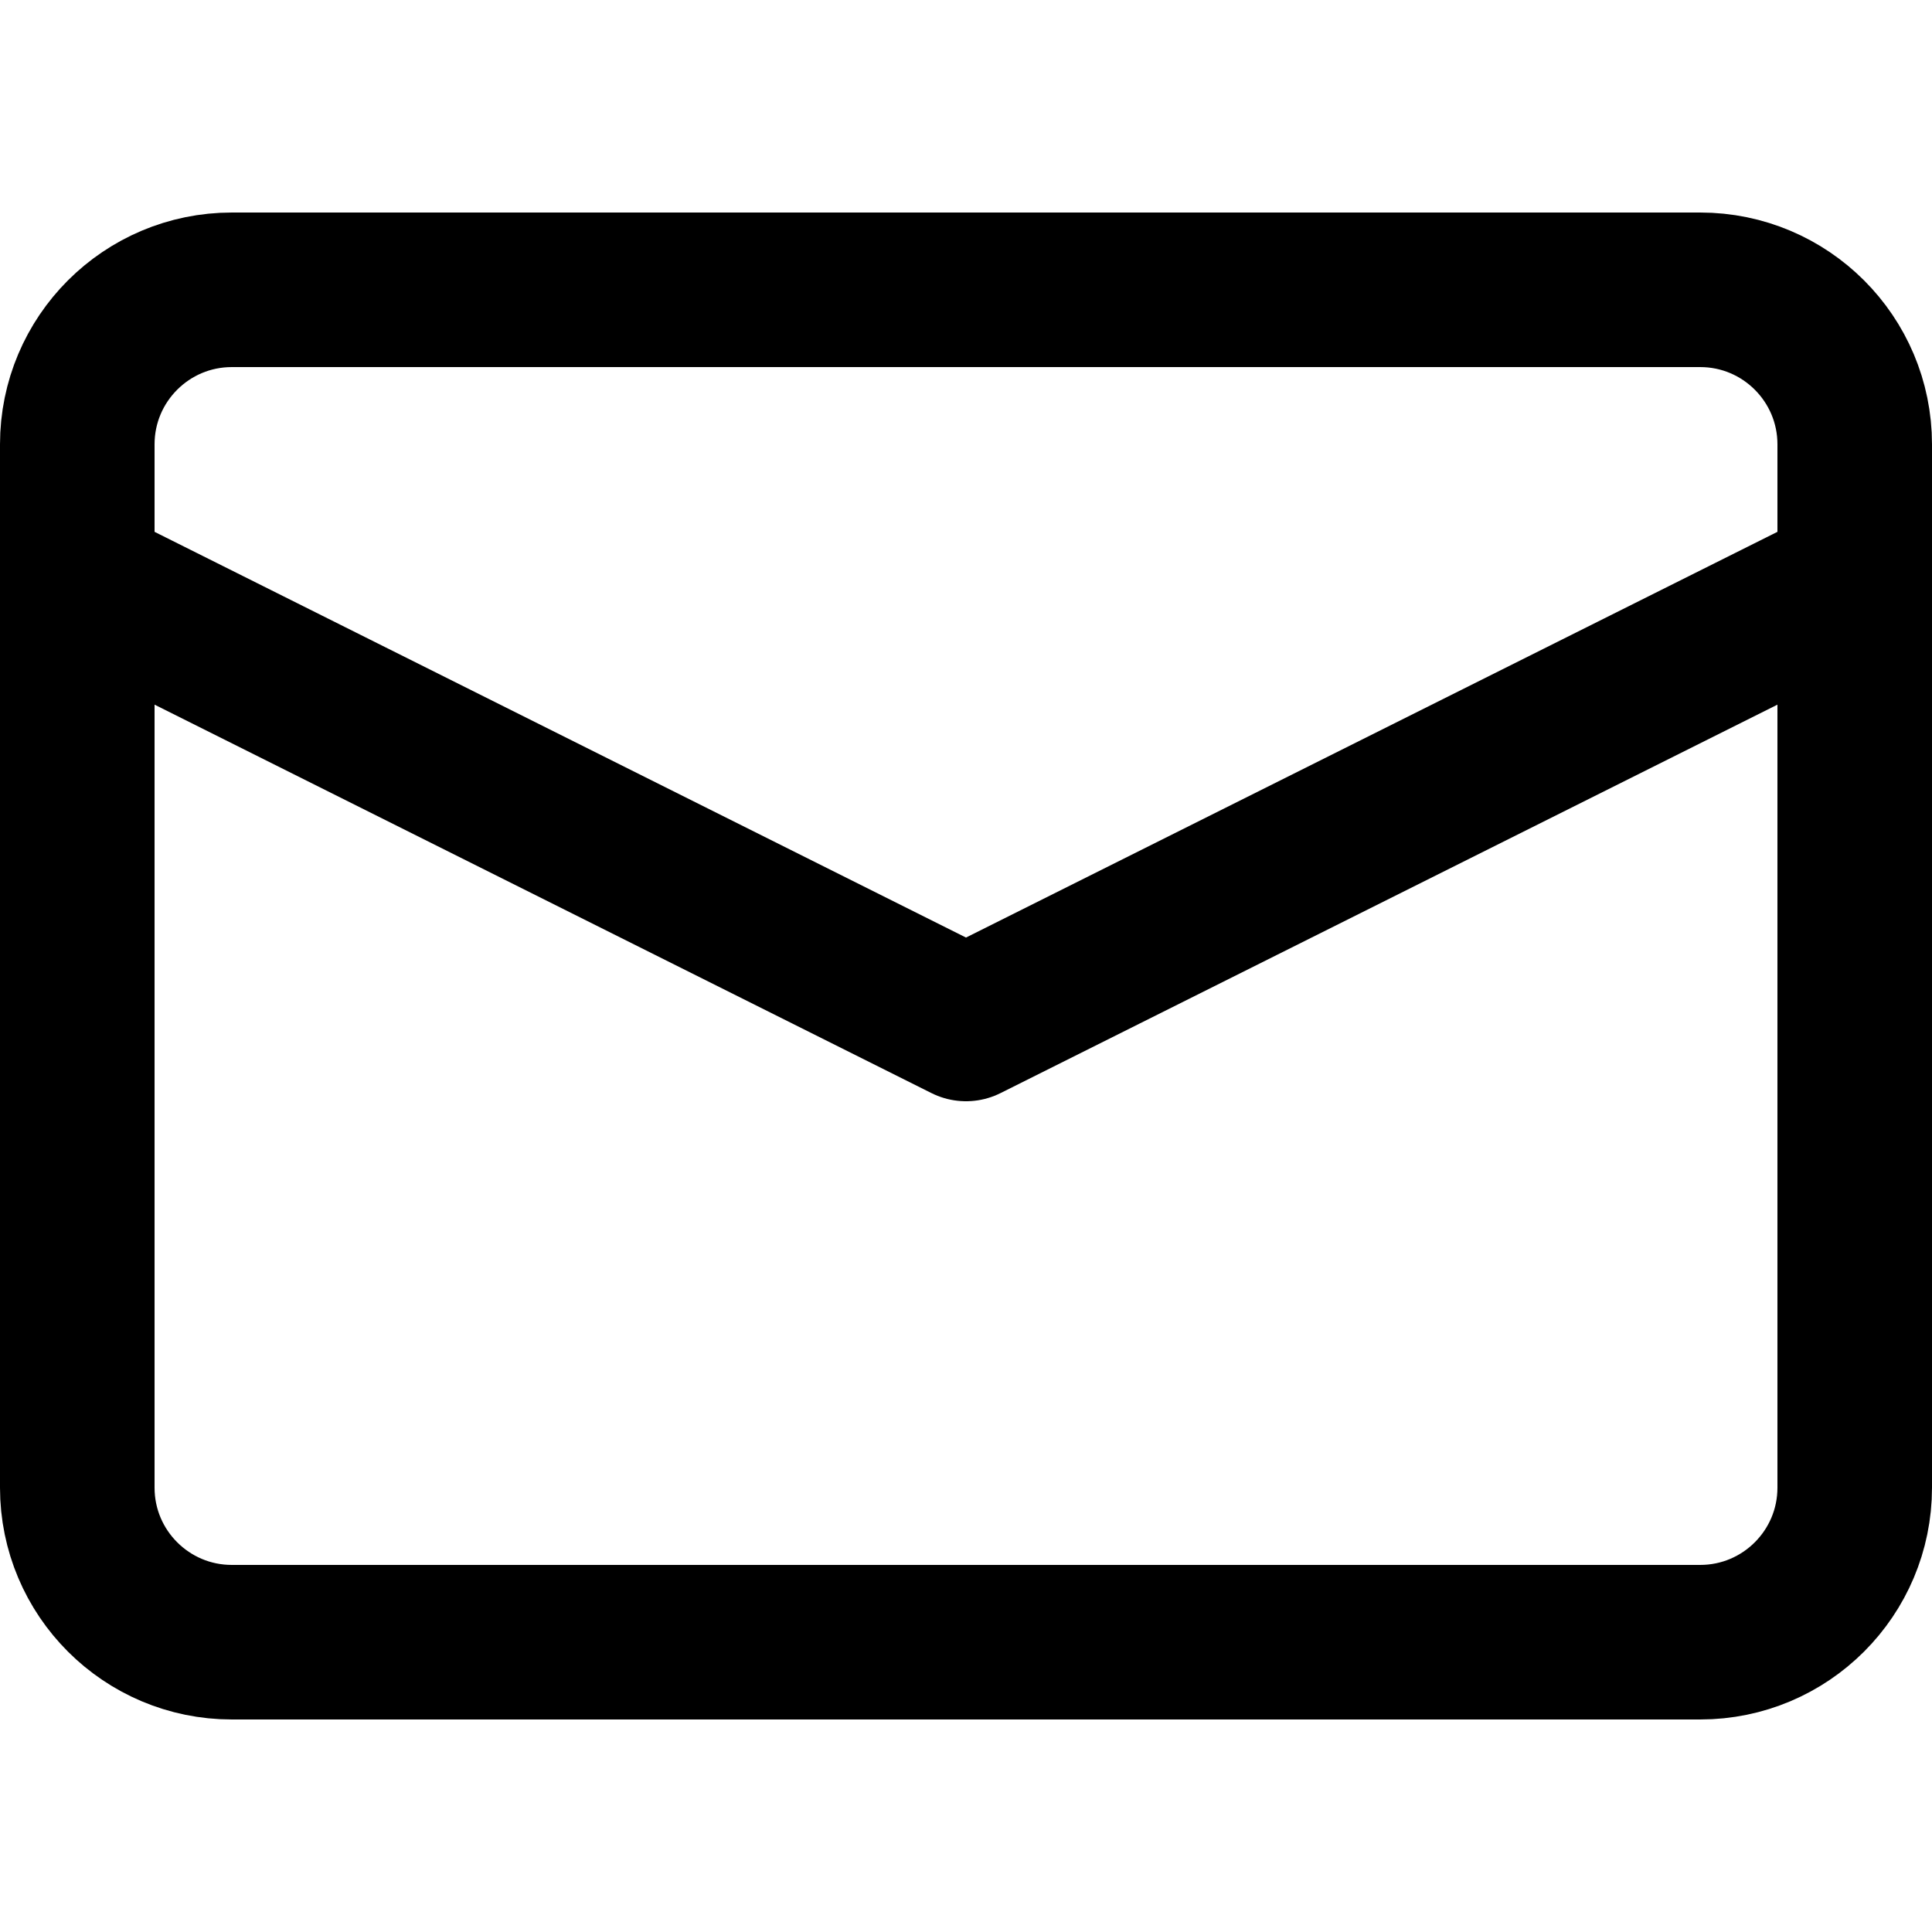
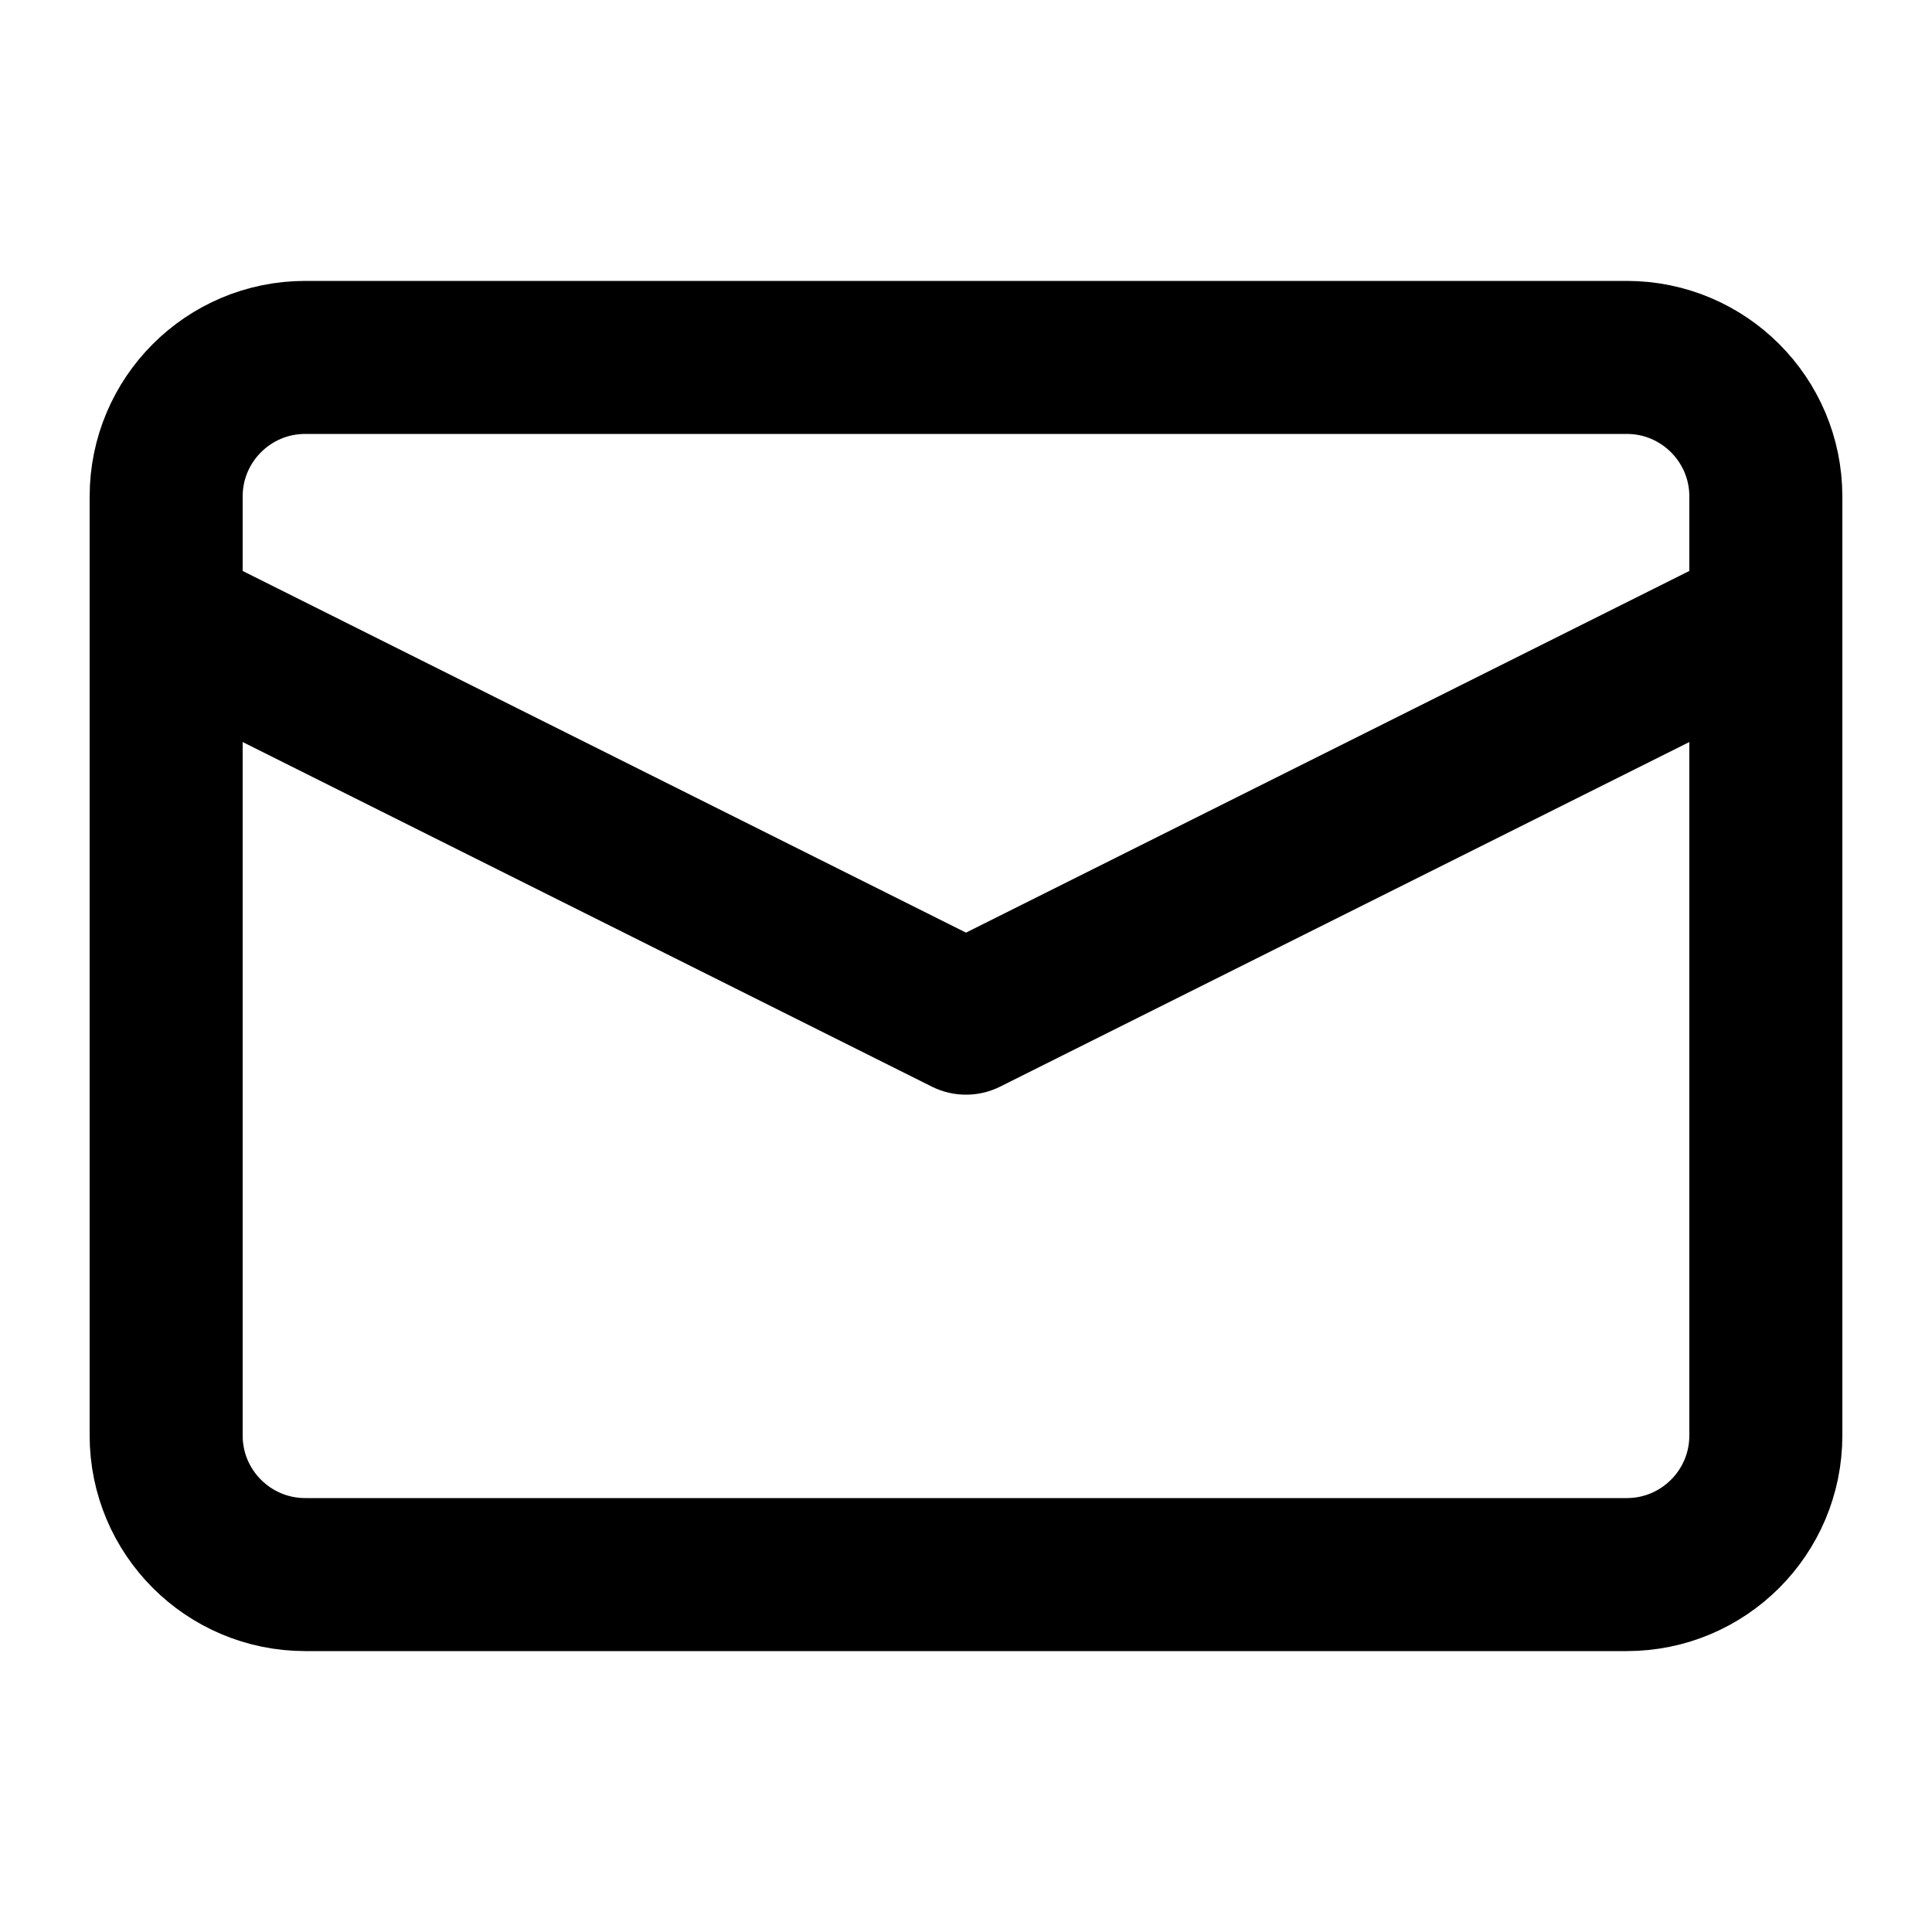
<svg xmlns="http://www.w3.org/2000/svg" viewBox="-50 -50 100 100">
-   <g stroke-width="8" stroke="currentColor" stroke-linejoin="round" stroke-linecap="round" fill="none">
+   <g transform="scale(0.9)" stroke-width="8.8" stroke="currentColor" stroke-linejoin="round" stroke-linecap="round" fill="none">
    <path d="M -46 -27 a 8 8 0 0 1 8 -8 h 76 a 8 8 0 0 1 8 8 v 54 a 8 8 0 0 1 -8 8 h -76 a 8 8 0 0 1 -8 -8 z" />
    <path d="M -46 -20 l 46 23 46 -23" />
  </g>
</svg>
